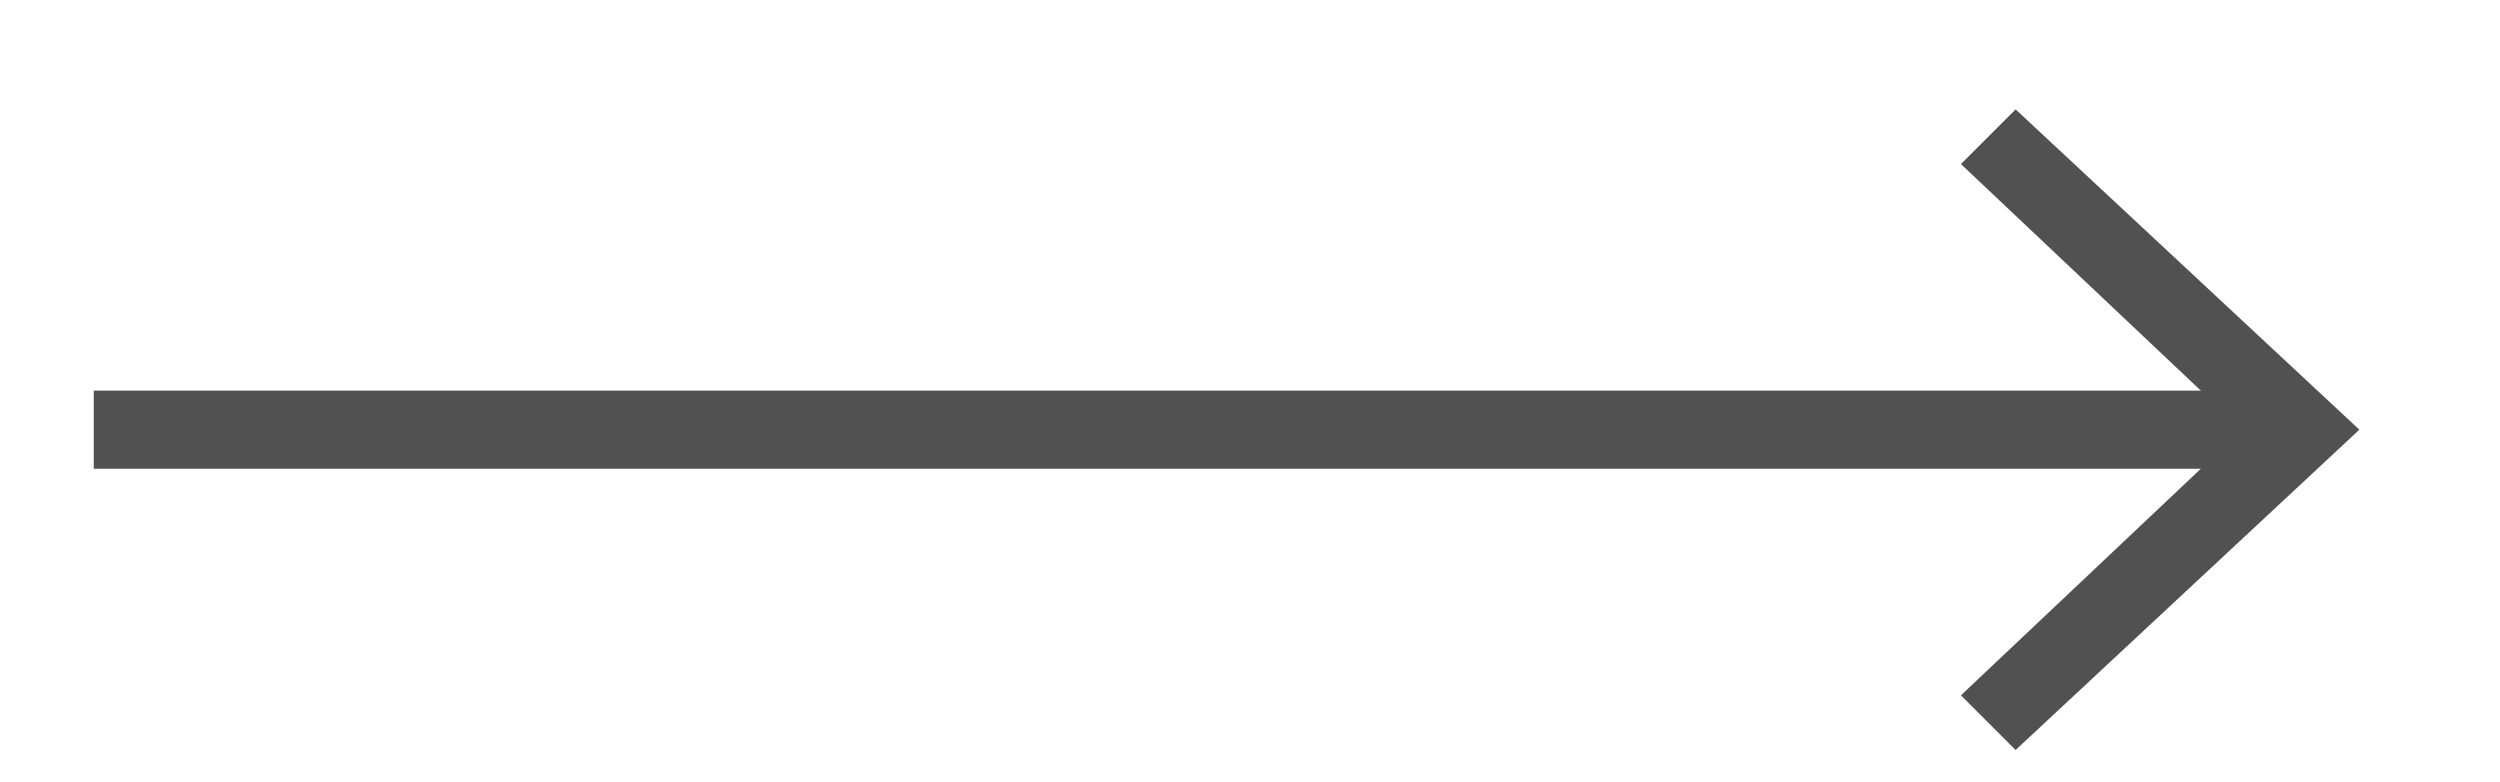
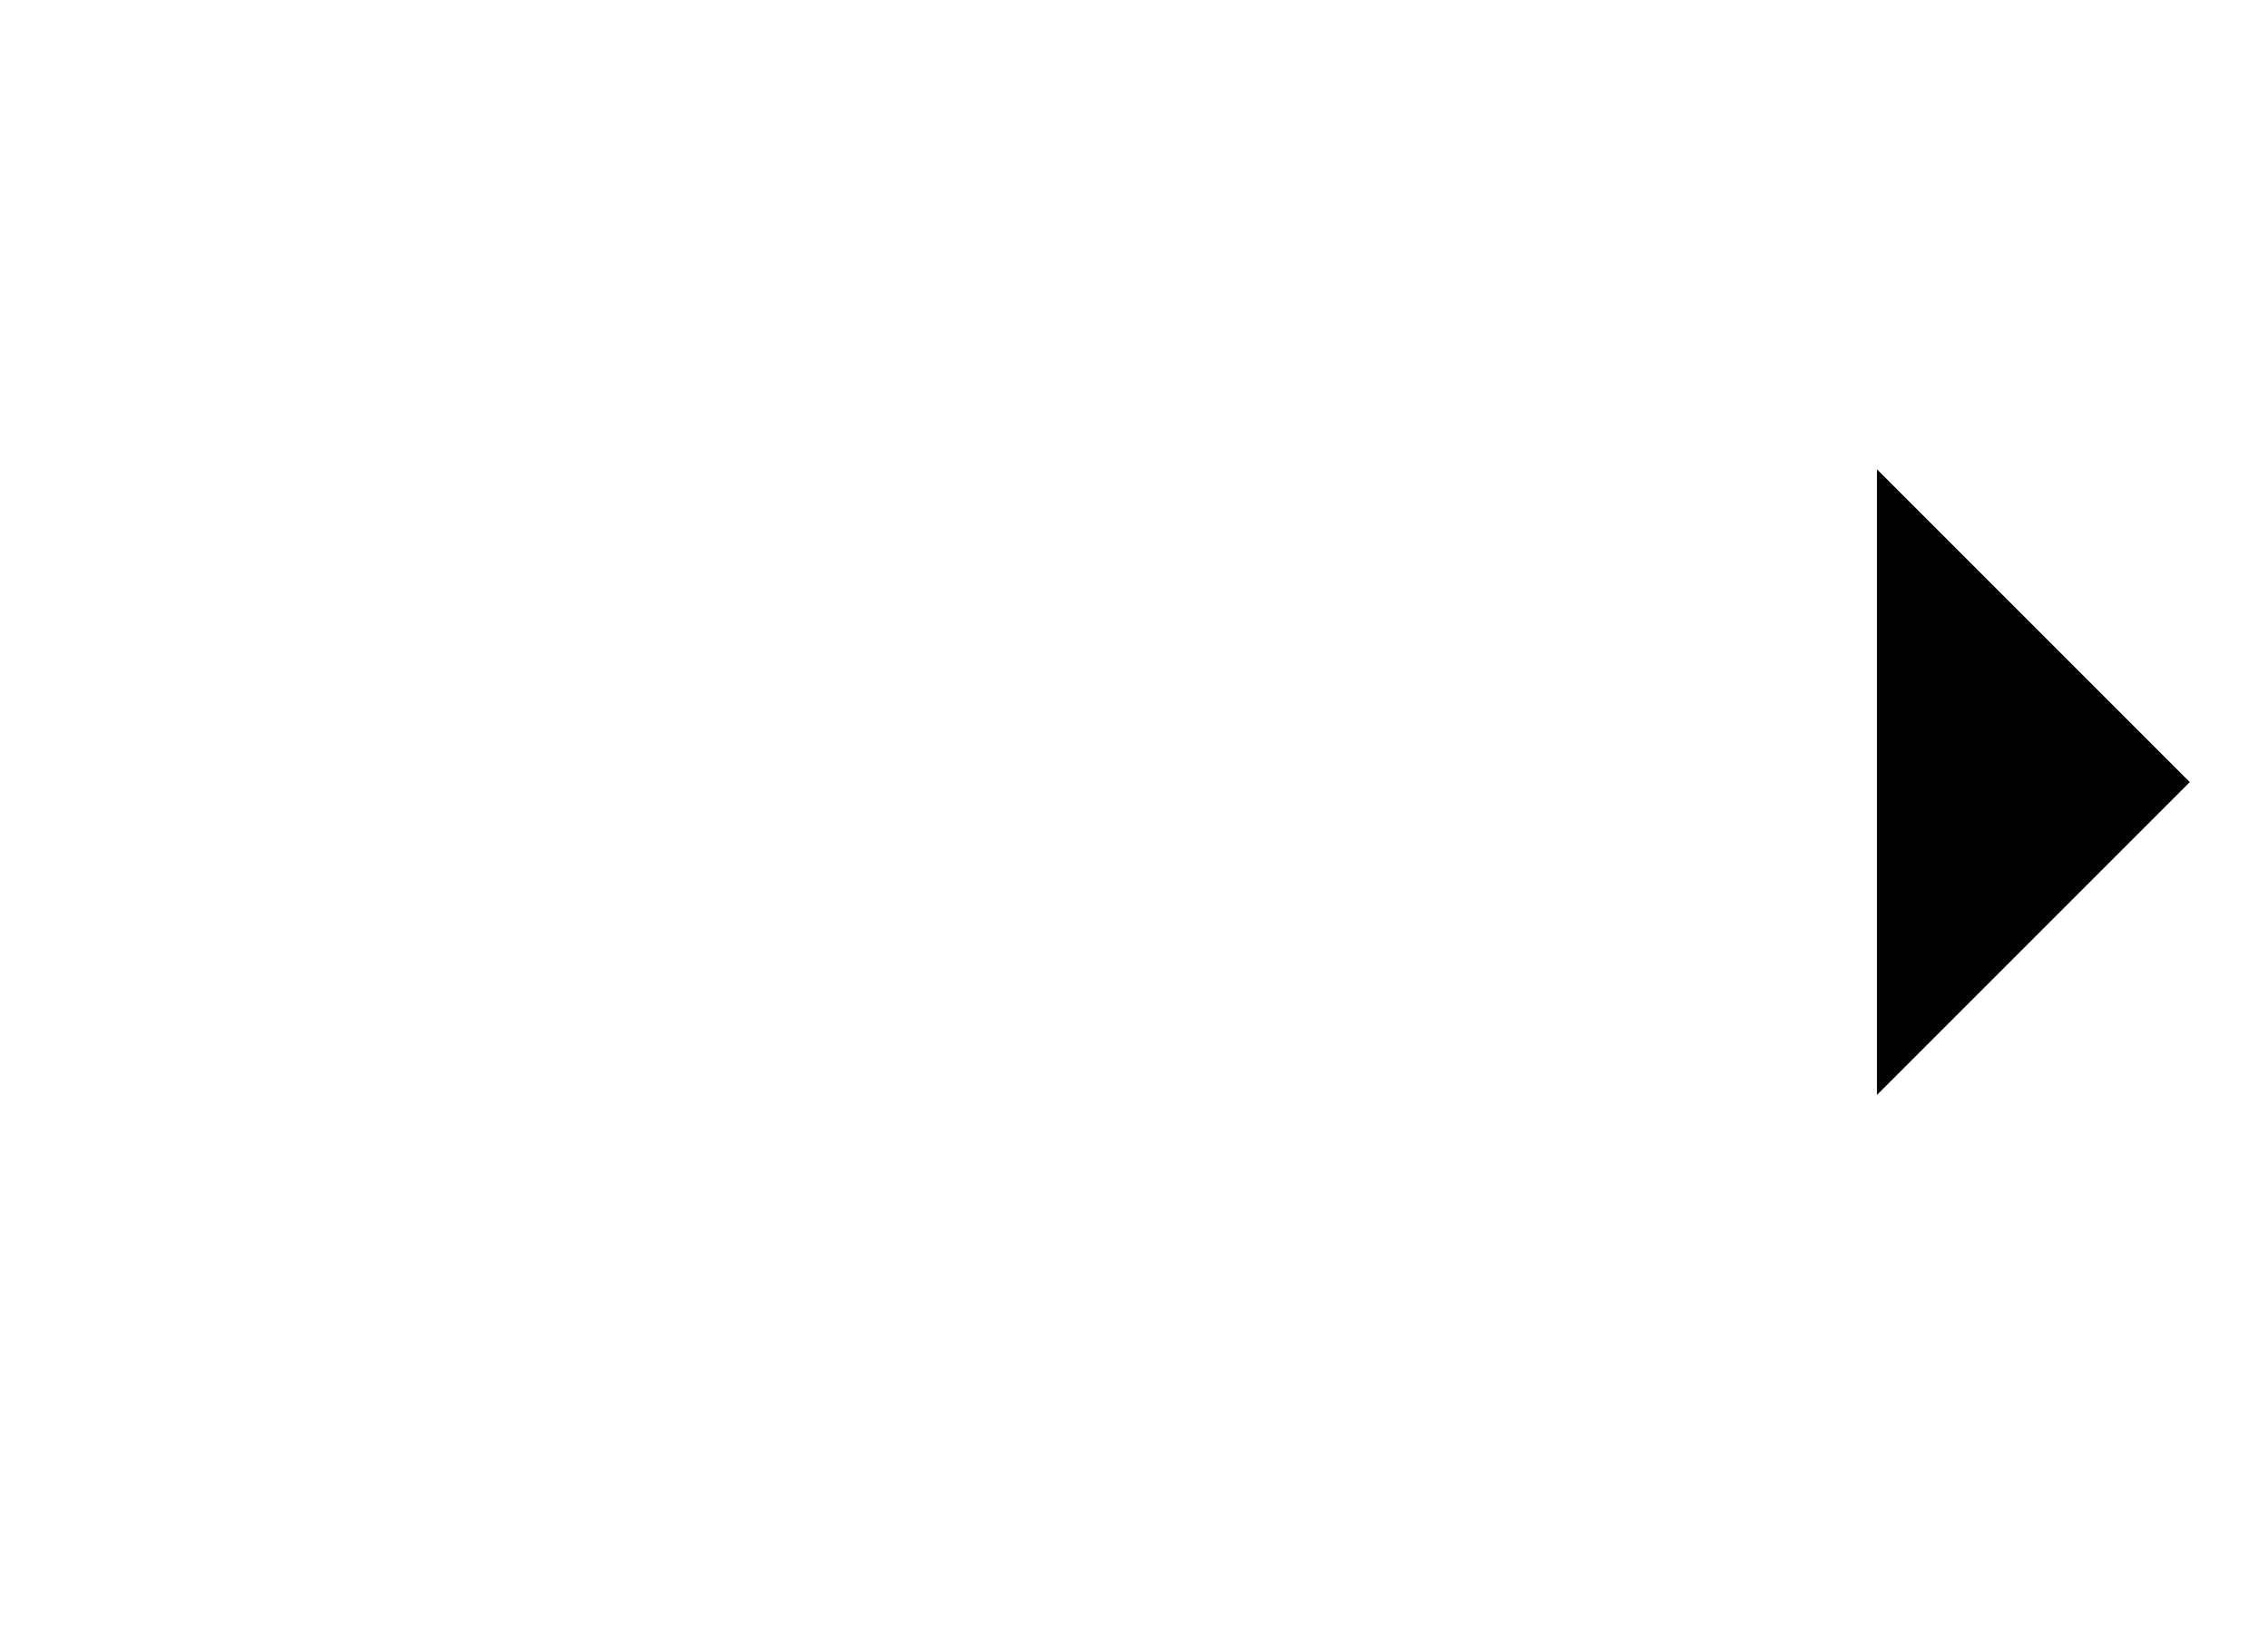
- <svg xmlns="http://www.w3.org/2000/svg" version="1.1" id="Layer_1" x="0px" y="0px" viewBox="0 0 32 10" enable-background="new 0 0 32 10" xml:space="preserve">
-   <g opacity="0.85">
-     <g>
-       <rect x="1.2" y="5" fill="#333333" width="28" height="1" />
-     </g>
-     <g>
-       <g>
-         <polygon fill="#333333" points="25.8,9.6 25.1,8.9 28.7,5.5 25.1,2.1 25.8,1.4 30.2,5.5    " />
-       </g>
-     </g>
-   </g>
+ <svg xmlns="http://www.w3.org/2000/svg" version="1.1" id="Layer_1" x="0px" y="0px" viewBox="0 0 29 21" enable-background="new 0 0 29 21" xml:space="preserve">
+   <line stroke-miterlimit="10" x1="0" y1="10" x2="28" y2="10" />
+   <polyline stroke-miterlimit="10" points="24,14 28,10 24,6 " />
</svg>
